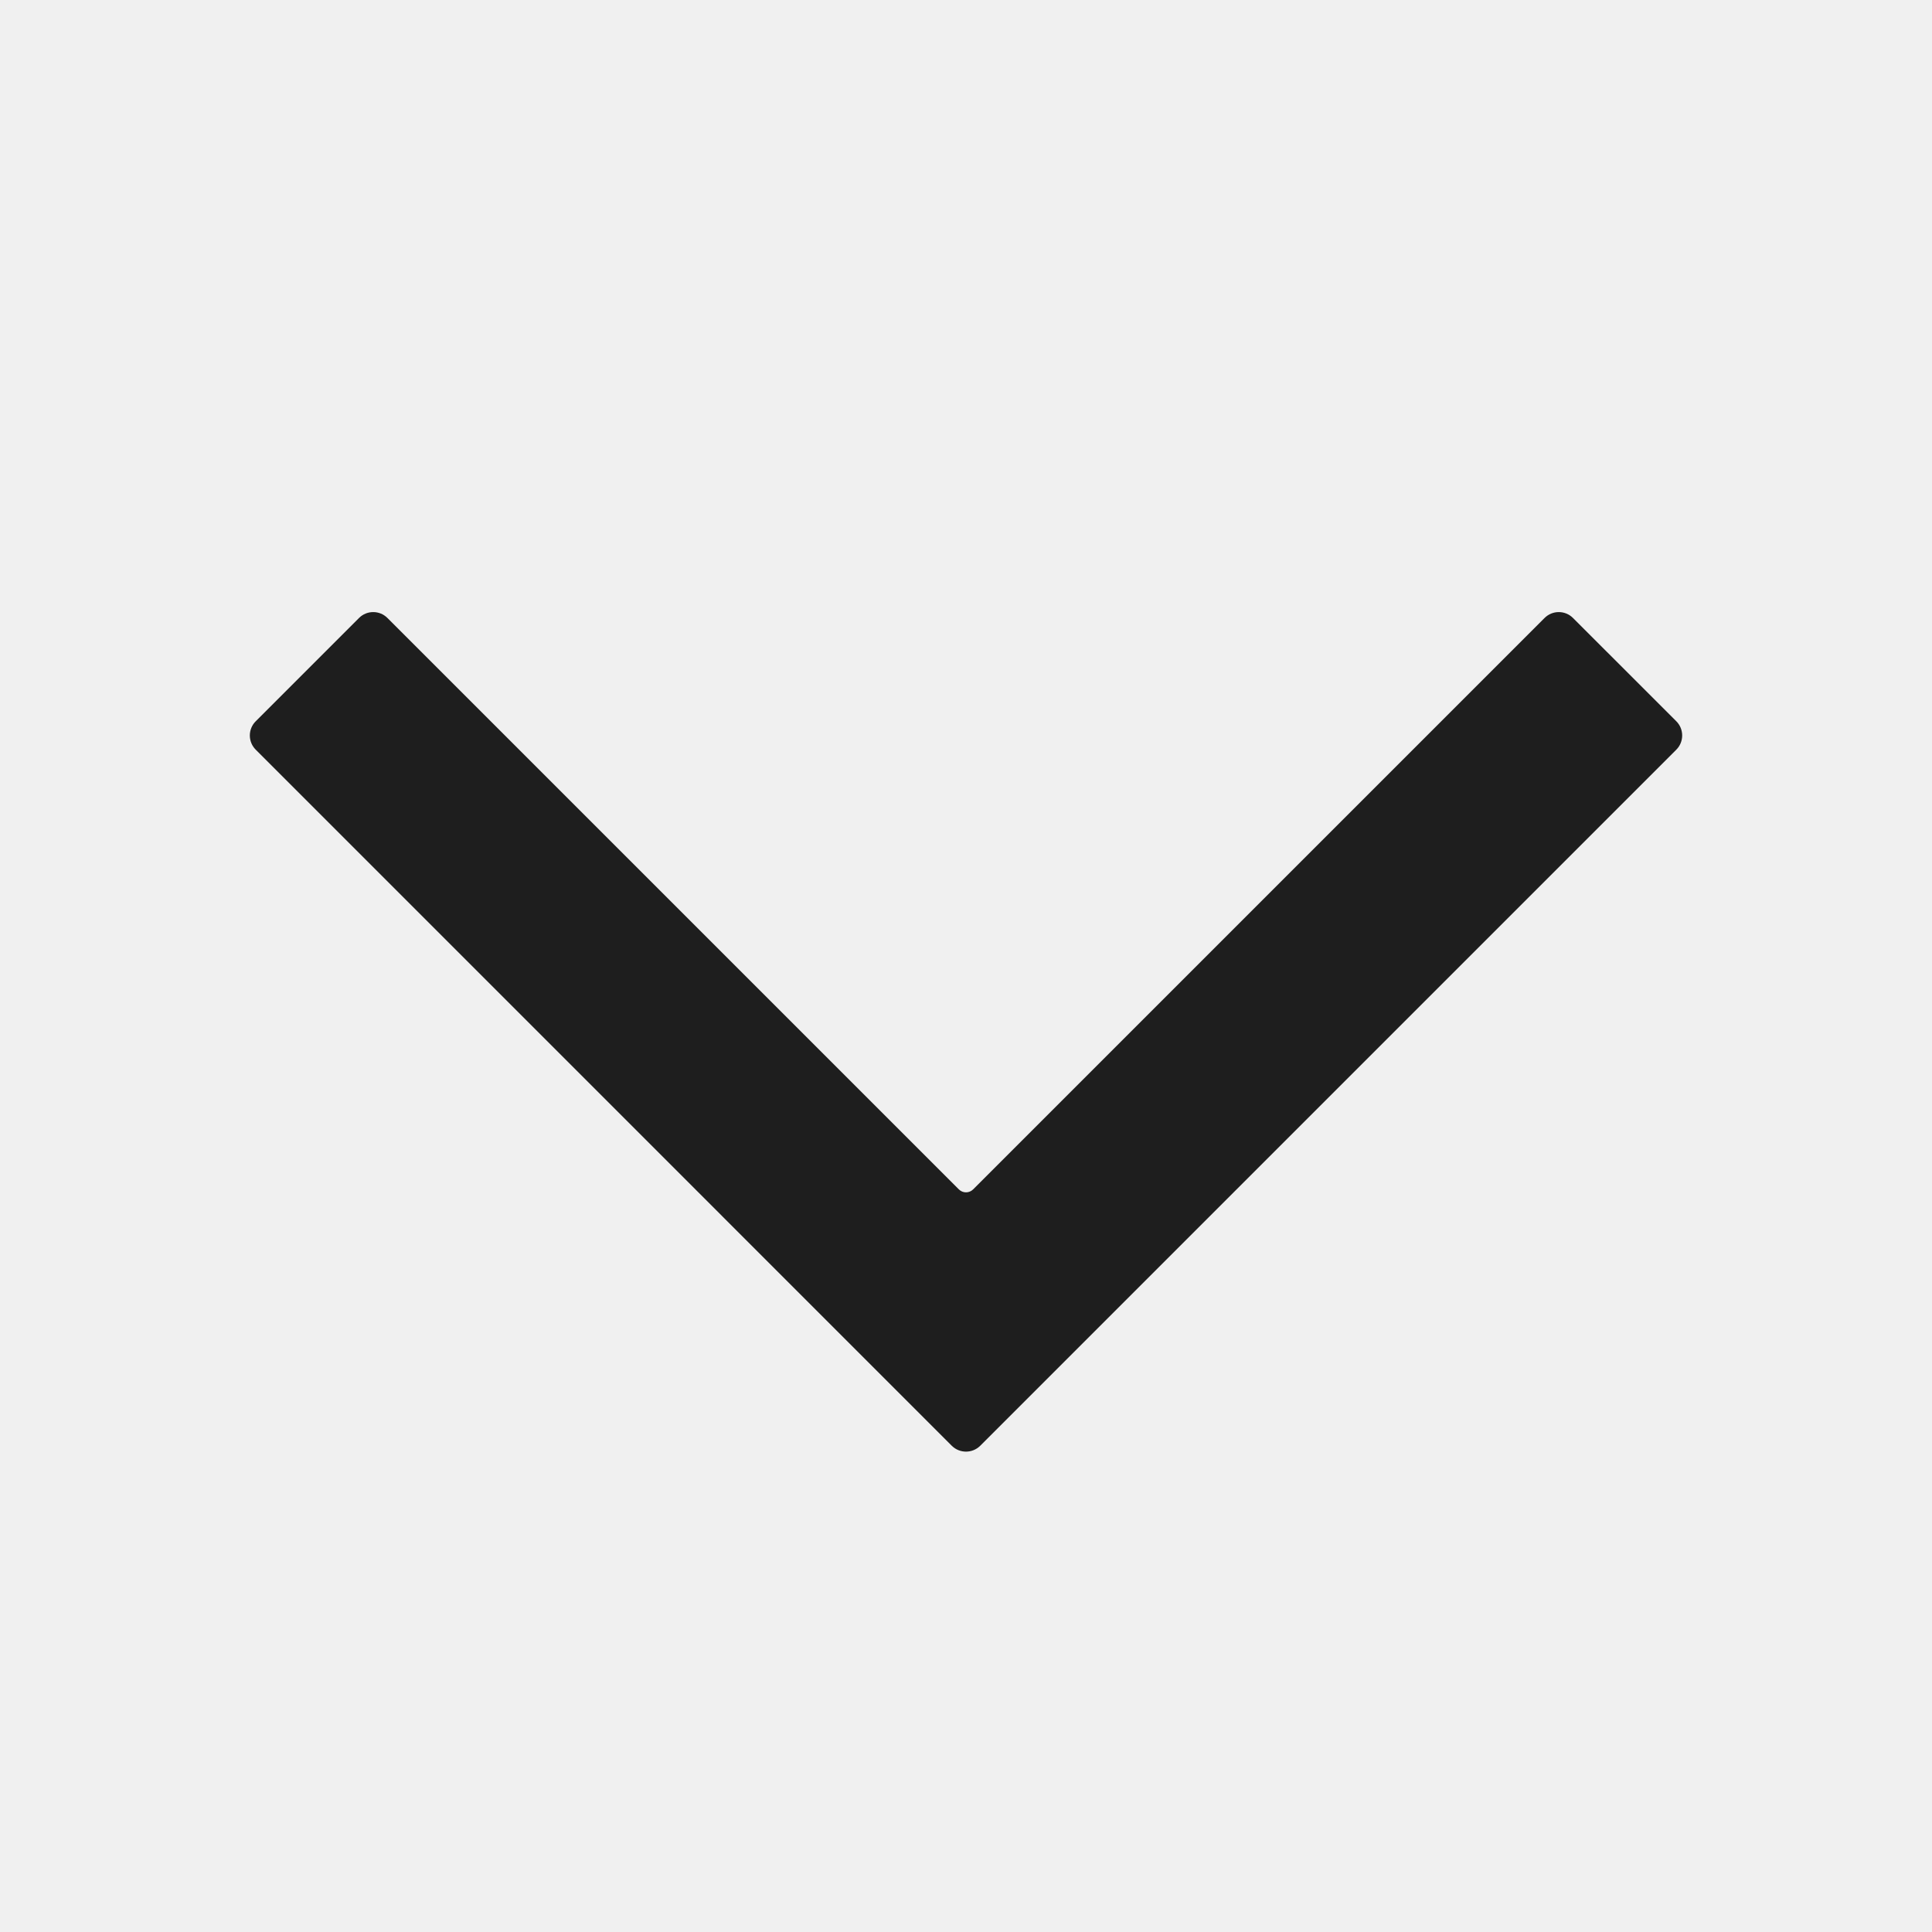
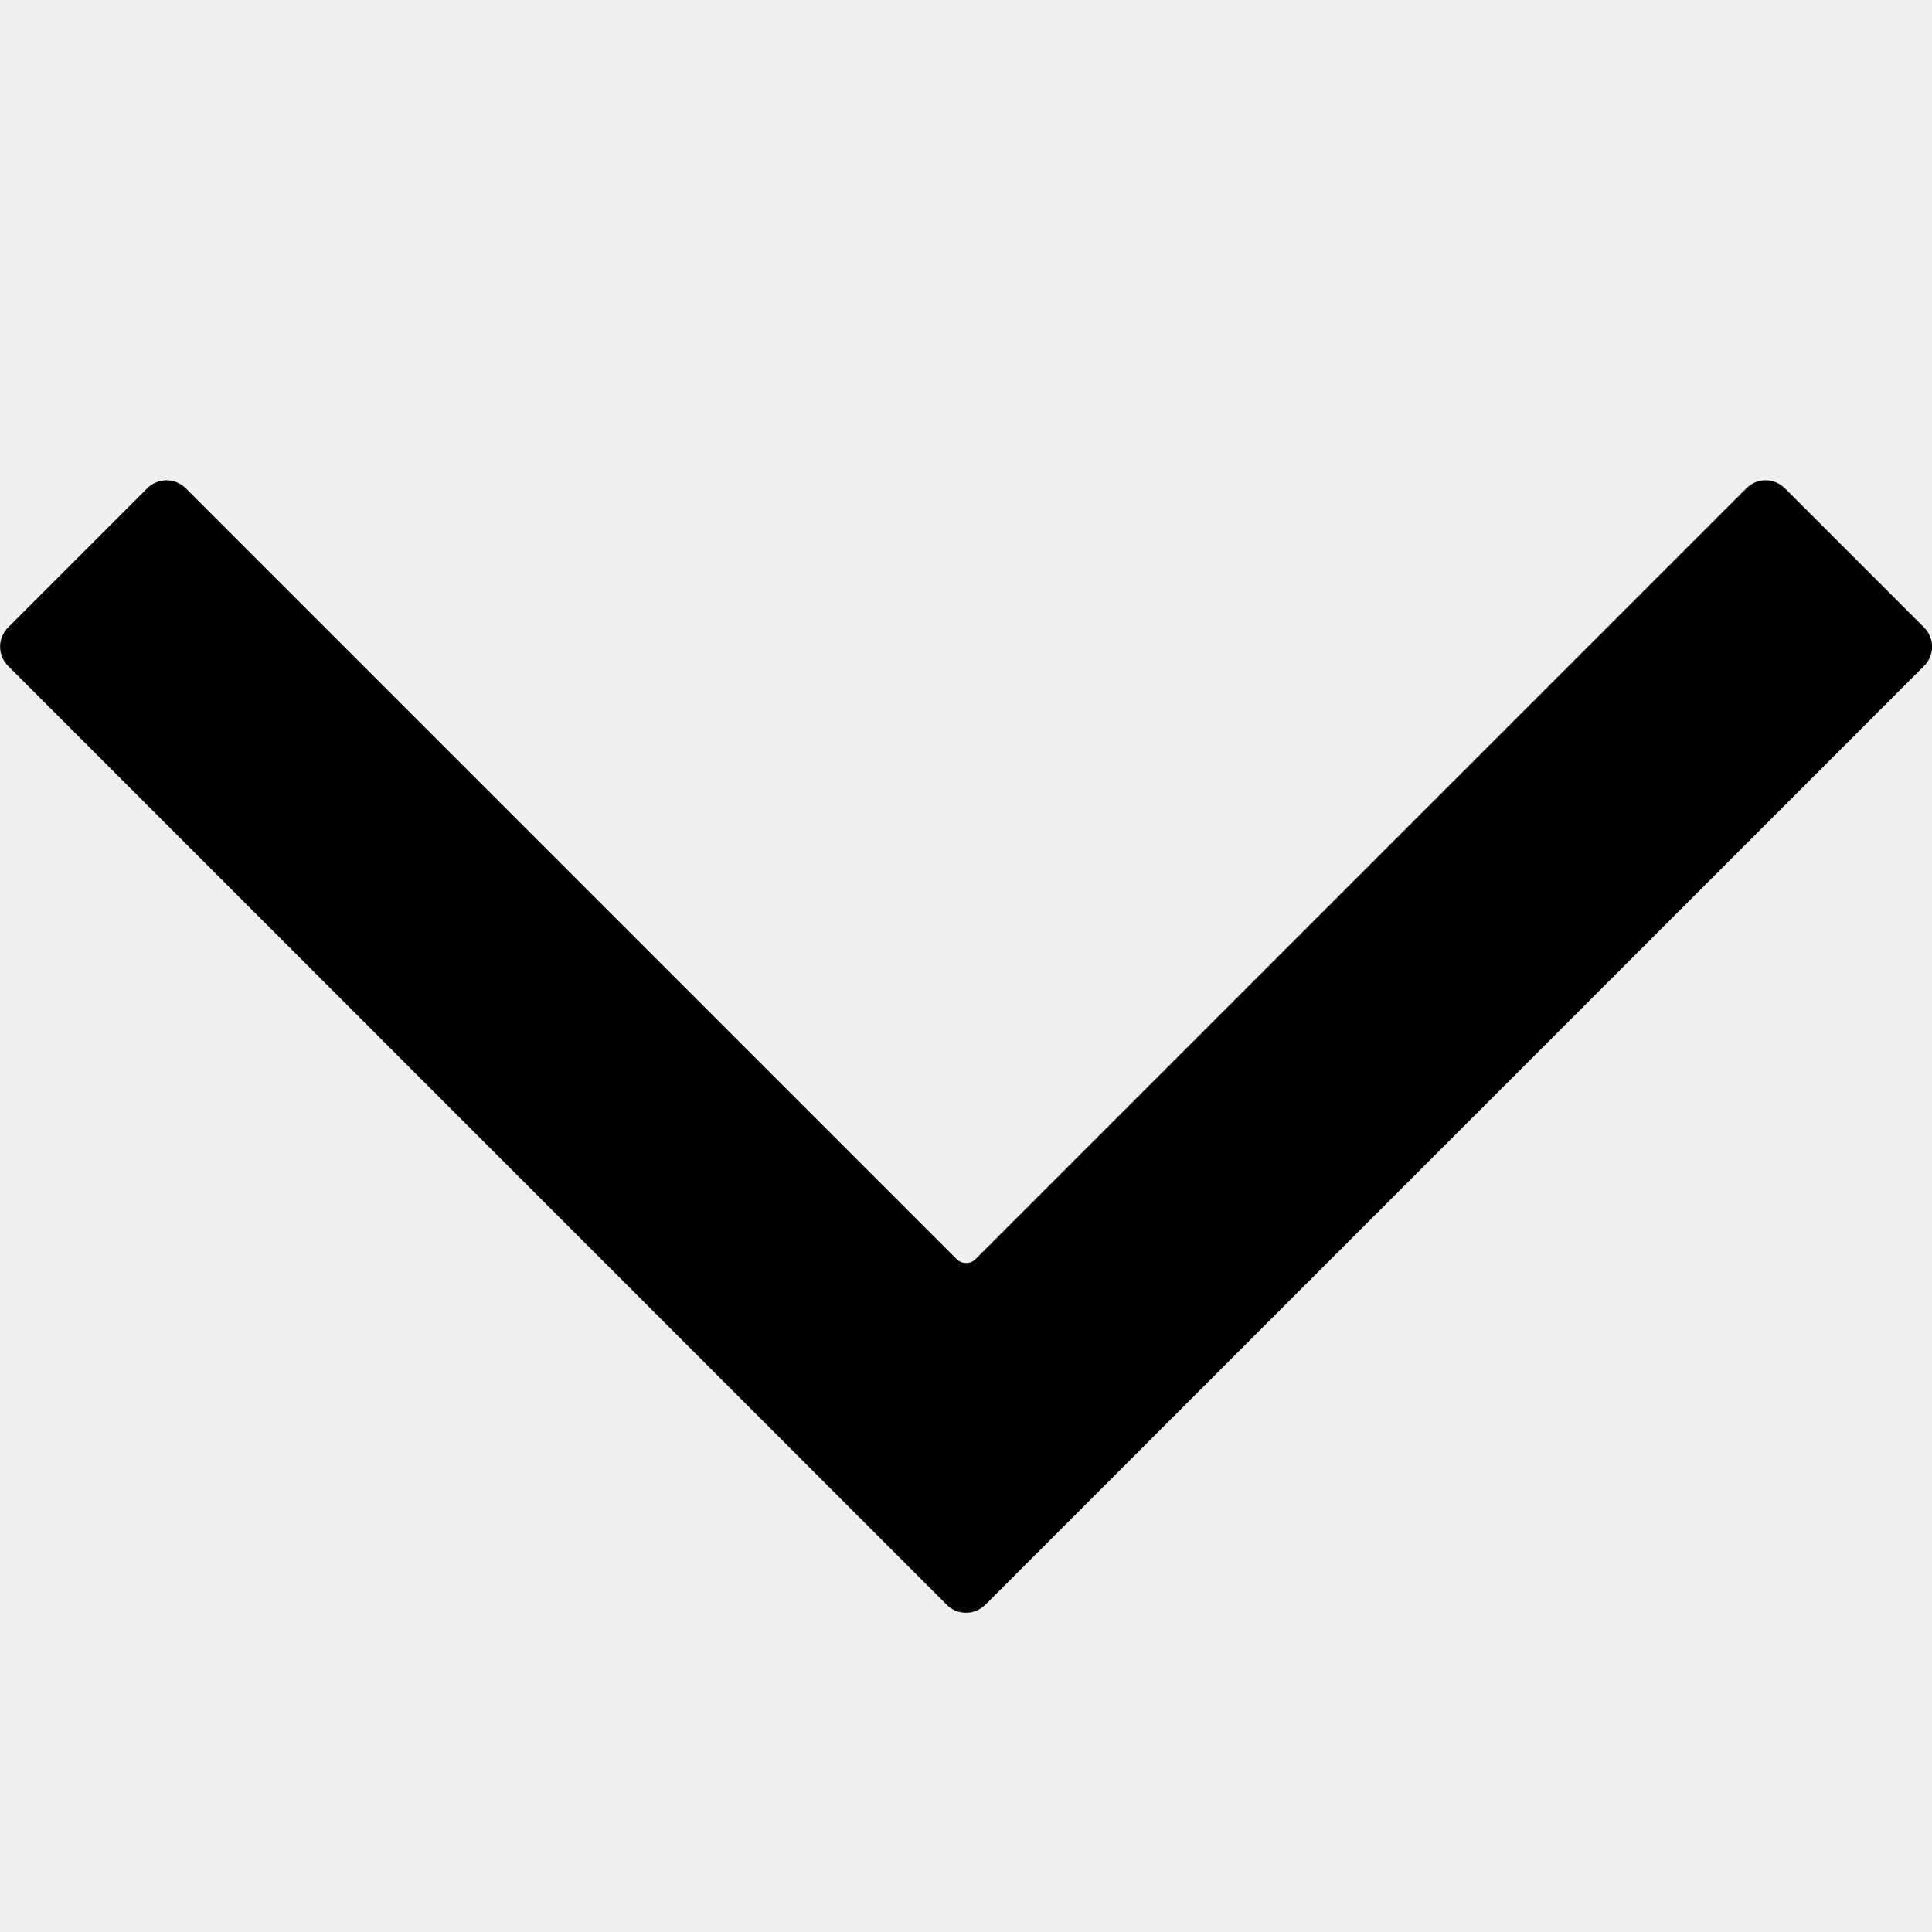
- <svg xmlns="http://www.w3.org/2000/svg" width="48" height="48" viewBox="0 0 48 48" fill="none">
-   <g clip-path="url(#clip0_23_572)">
-     <mask id="mask0_23_572" style="mask-type:luminance" maskUnits="userSpaceOnUse" x="0" y="0" width="49" height="49">
-       <path d="M48.001 0H0.001V48H48.001V0Z" fill="white" />
-     </mask>
-     <g mask="url(#mask0_23_572)">
-       <path d="M24.354 35.919C24.158 36.114 23.842 36.114 23.646 35.919L6.354 18.626C6.158 18.431 6.158 18.114 6.354 17.919L8.919 15.354C9.114 15.158 9.431 15.158 9.626 15.354L23.823 29.55C23.921 29.648 24.079 29.648 24.177 29.55L38.374 15.354C38.569 15.158 38.886 15.158 39.081 15.354L41.647 17.919C41.842 18.114 41.842 18.431 41.647 18.626L24.354 35.919Z" fill="#1E1E1E" />
-     </g>
-   </g>
-   <defs>
-     <clipPath id="clip0_23_572">
-       <rect width="48" height="48" fill="white" />
-     </clipPath>
-   </defs>
+ <svg xmlns="http://www.w3.org/2000/svg" viewBox="0 0 24 24" fill="currentColor">
+   <path d="M12.239 19.935C12.208 19.966 12.17 19.991 12.129 20.009C12.088 20.026 12.044 20.034 12 20.034C11.956 20.034 11.912 20.026 11.87 20.009C11.829 19.991 11.792 19.966 11.761 19.935L0.1 8.272C0.069 8.241 0.044 8.204 0.027 8.163C0.01 8.122 0.001 8.078 0.001 8.033C0.001 7.989 0.01 7.945 0.027 7.904C0.044 7.863 0.069 7.826 0.1 7.795L1.83 6.065C1.861 6.034 1.898 6.009 1.939 5.992C1.98 5.975 2.024 5.966 2.068 5.966C2.113 5.966 2.157 5.975 2.197 5.992C2.238 6.009 2.276 6.034 2.307 6.065L11.882 15.64C11.898 15.656 11.916 15.668 11.937 15.677C11.957 15.685 11.979 15.689 12.001 15.689C12.023 15.689 12.045 15.685 12.065 15.677C12.086 15.668 12.104 15.656 12.12 15.64L21.695 6.065C21.726 6.034 21.763 6.009 21.804 5.992C21.845 5.975 21.889 5.966 21.933 5.966C21.978 5.966 22.022 5.975 22.062 5.992C22.103 6.009 22.141 6.034 22.172 6.065L23.902 7.795C23.933 7.826 23.958 7.863 23.975 7.904C23.992 7.945 24.001 7.989 24.001 8.033C24.001 8.078 23.992 8.122 23.975 8.163C23.958 8.204 23.933 8.241 23.902 8.272L12.24 19.935H12.239Z" />
</svg>
